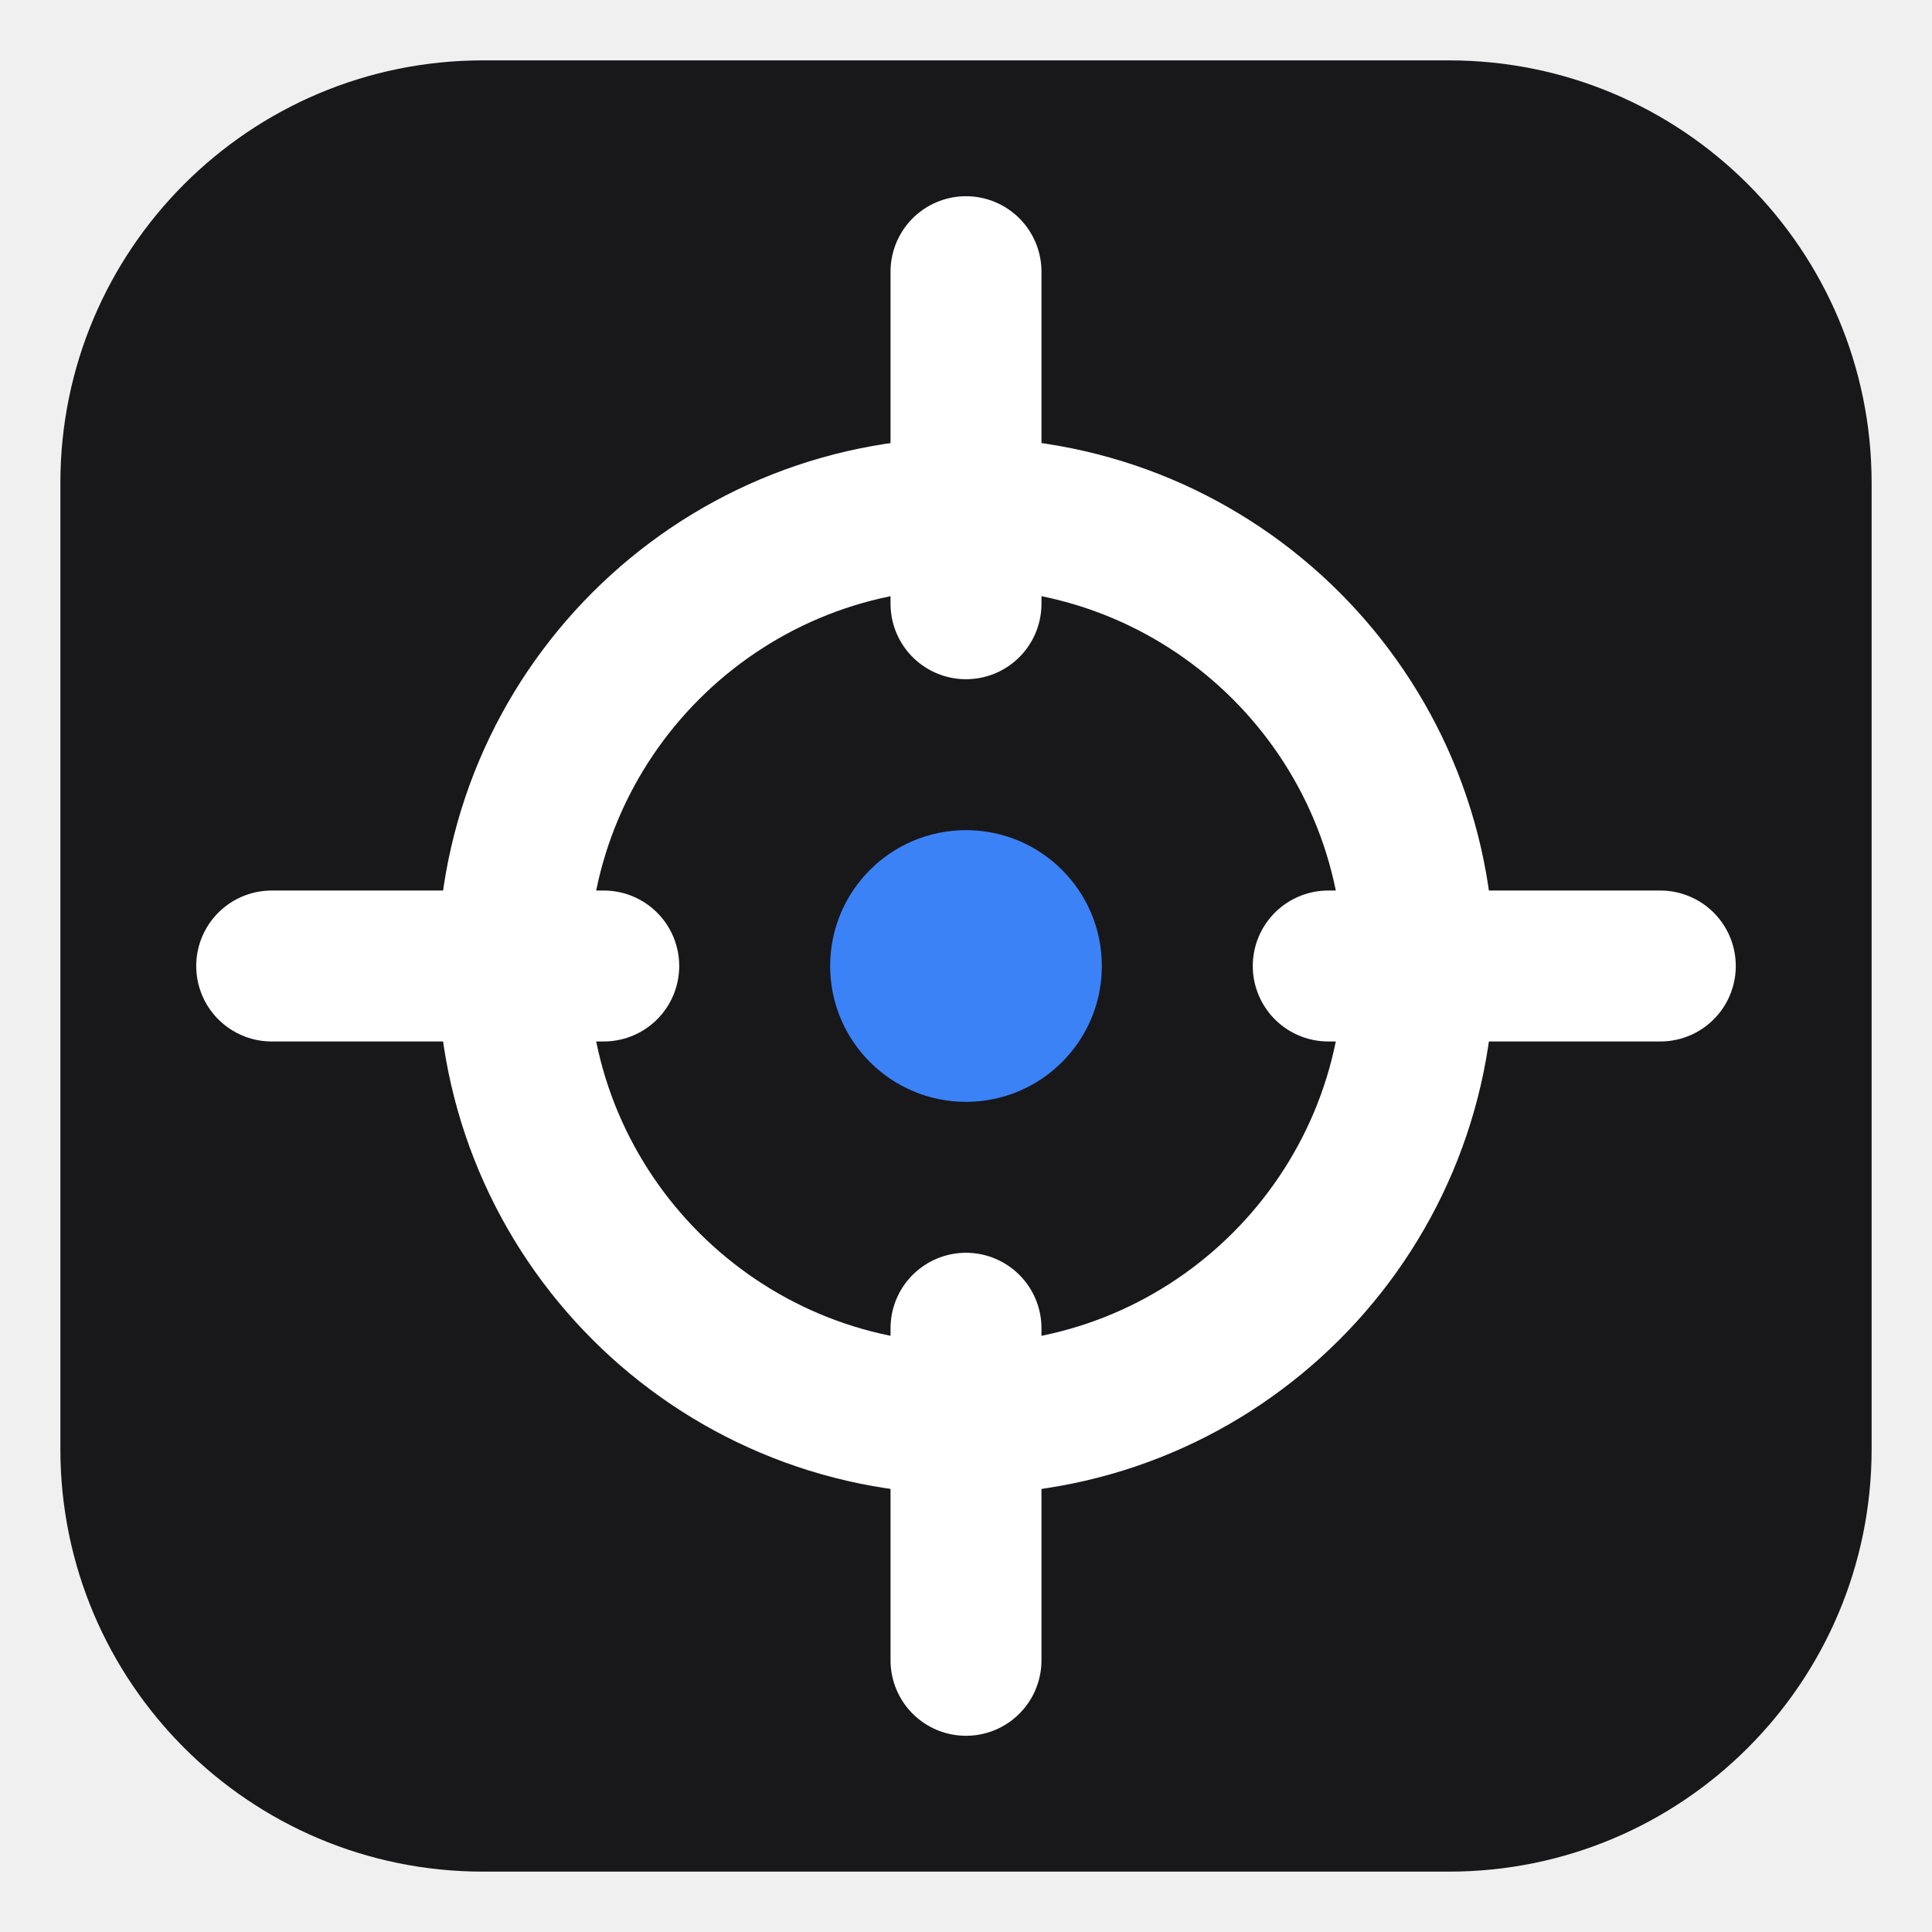
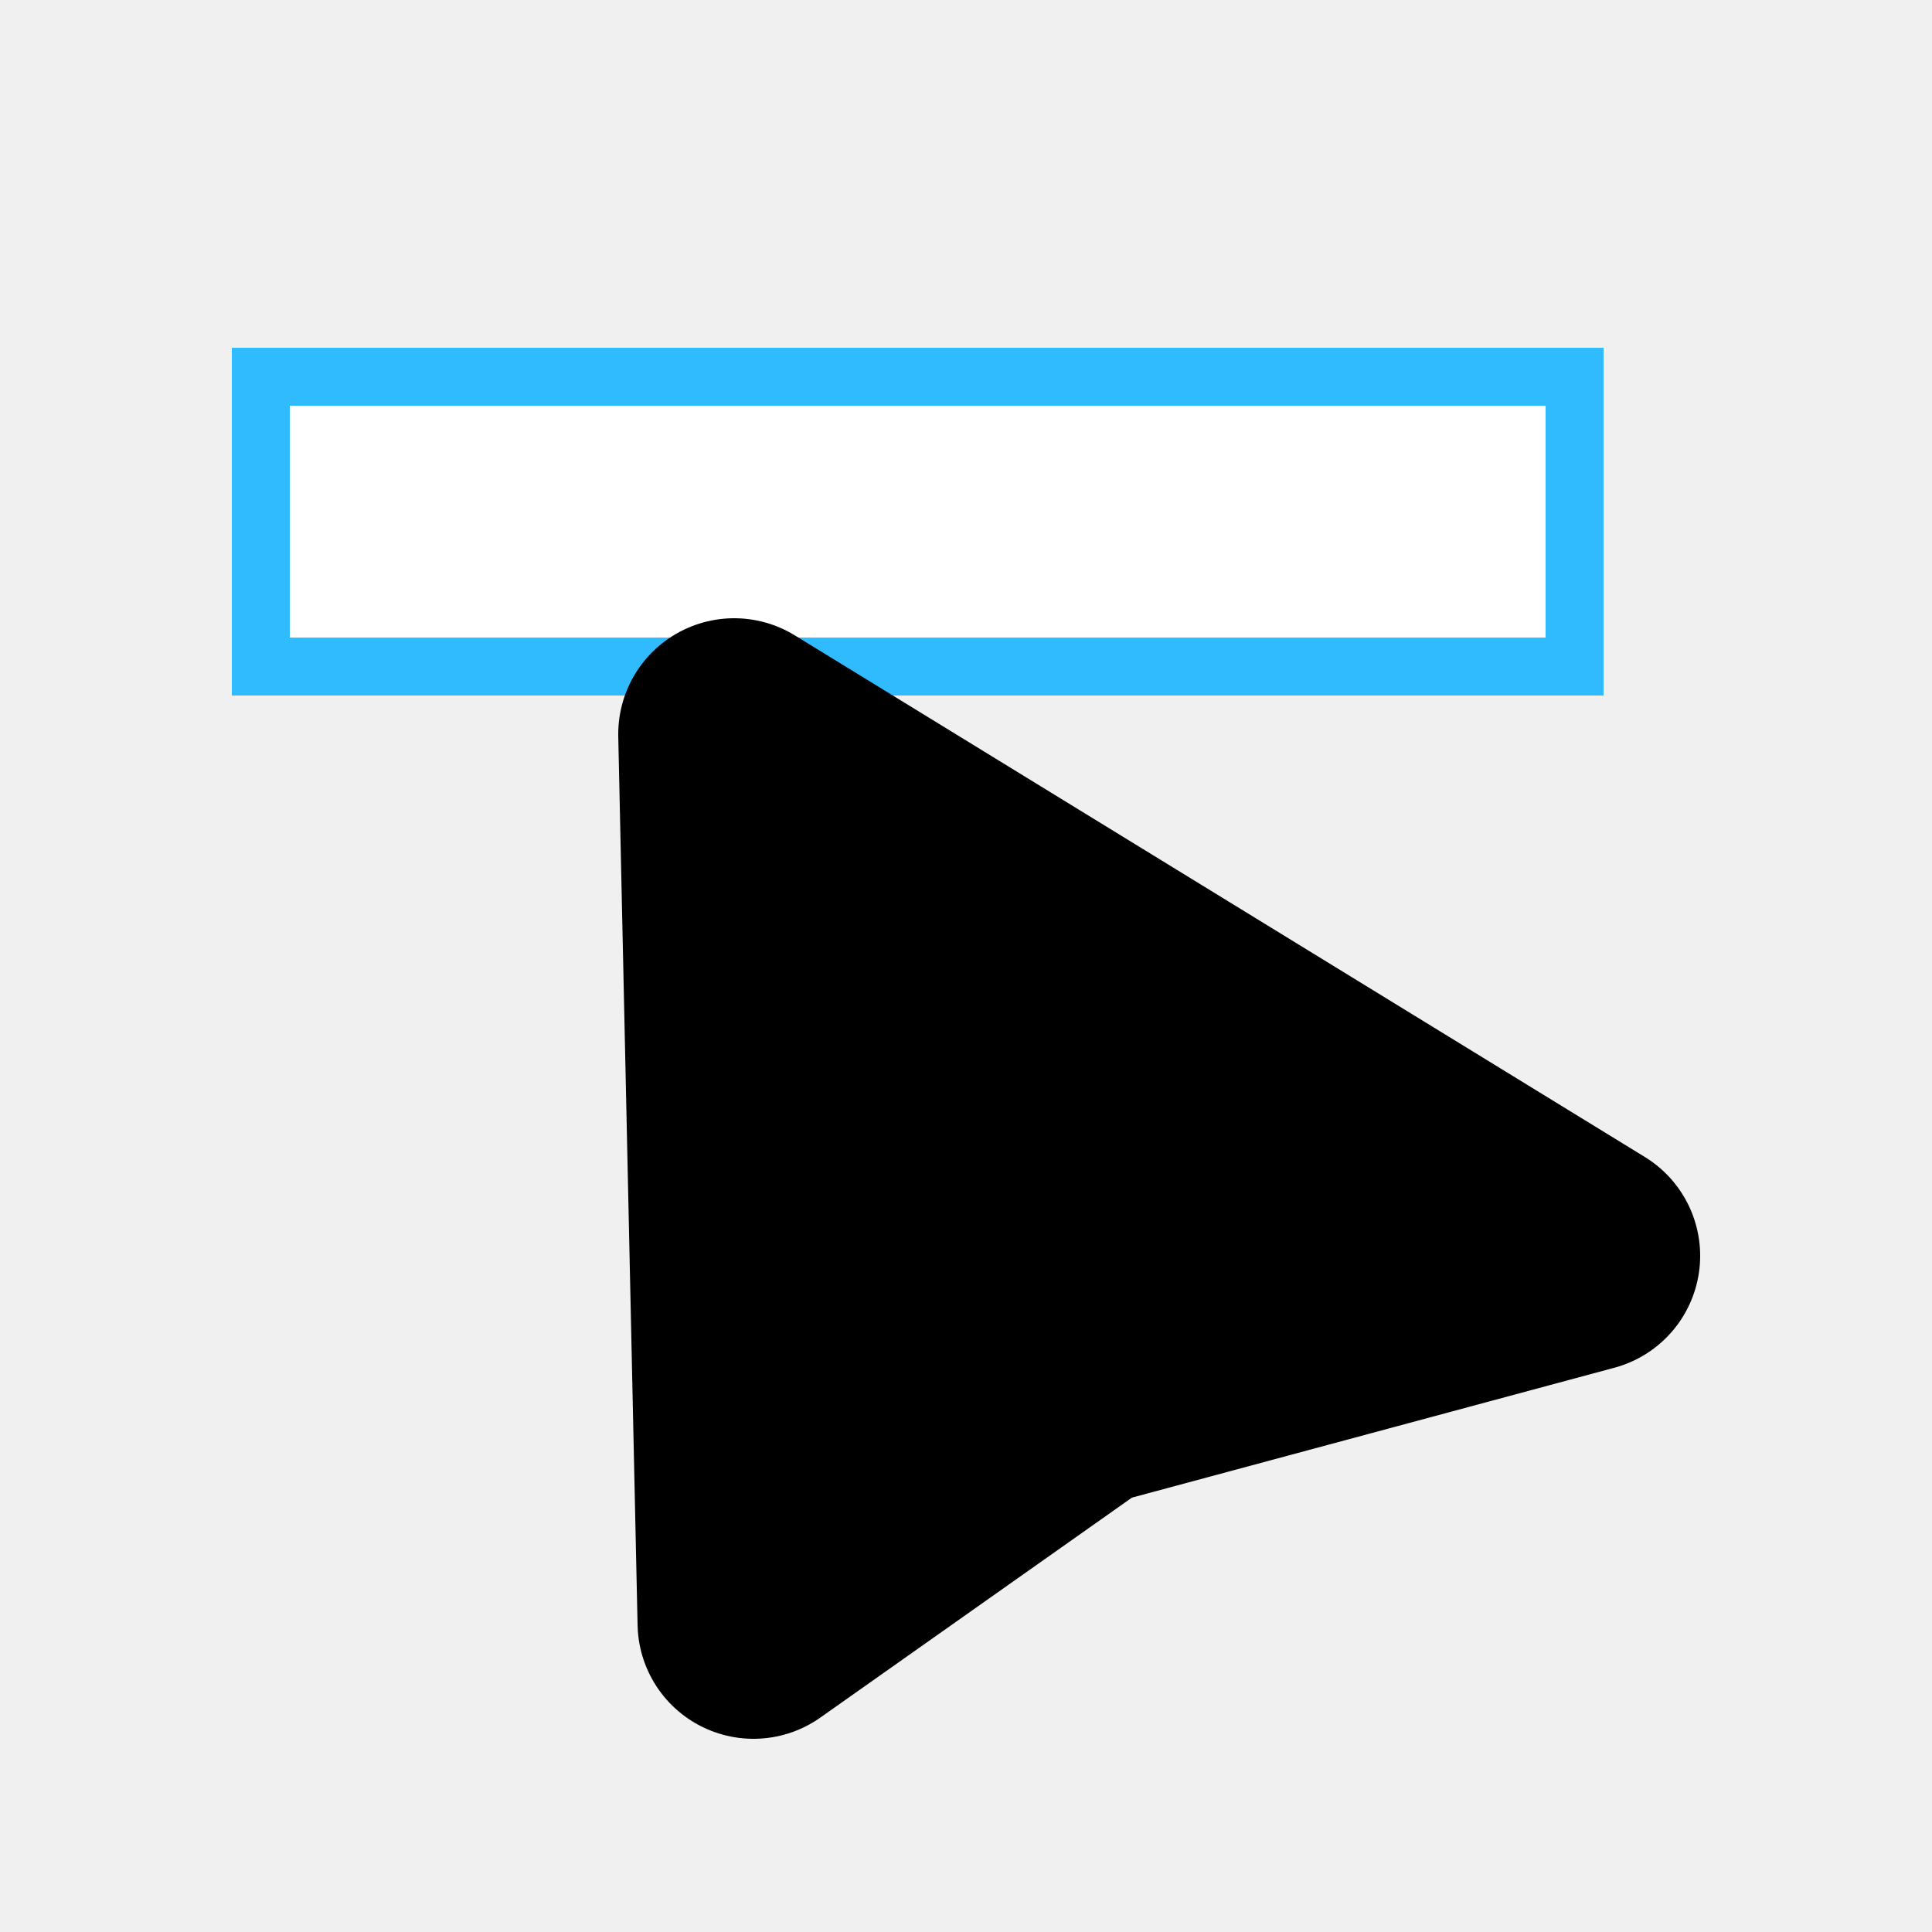
- <svg xmlns="http://www.w3.org/2000/svg" viewBox="0 0 128 128">
-   <rect x="4" y="4" width="120" height="120" rx="28" fill="#18181B" />
-   <circle cx="64" cy="64" r="30" fill="none" stroke="#fff" stroke-width="10" />
-   <path d="M64 18v22M64 88v22M18 64h22M88 64h22" stroke="#fff" stroke-width="10" stroke-linecap="round" />
-   <circle cx="64" cy="64" r="9" fill="#3B82F6" />
+ <svg xmlns="http://www.w3.org/2000/svg" viewBox="0 0 100 100">
+   <rect x="13.5" y="19.5" width="68" height="15" fill="#FFFFFF" stroke="#30BBFF" stroke-width="3" />
+   <path d="M38 38 L82 65 L56 72 L39 84 Z" fill="#000000" stroke="#000000" stroke-width="12" stroke-linejoin="round" />
</svg>
